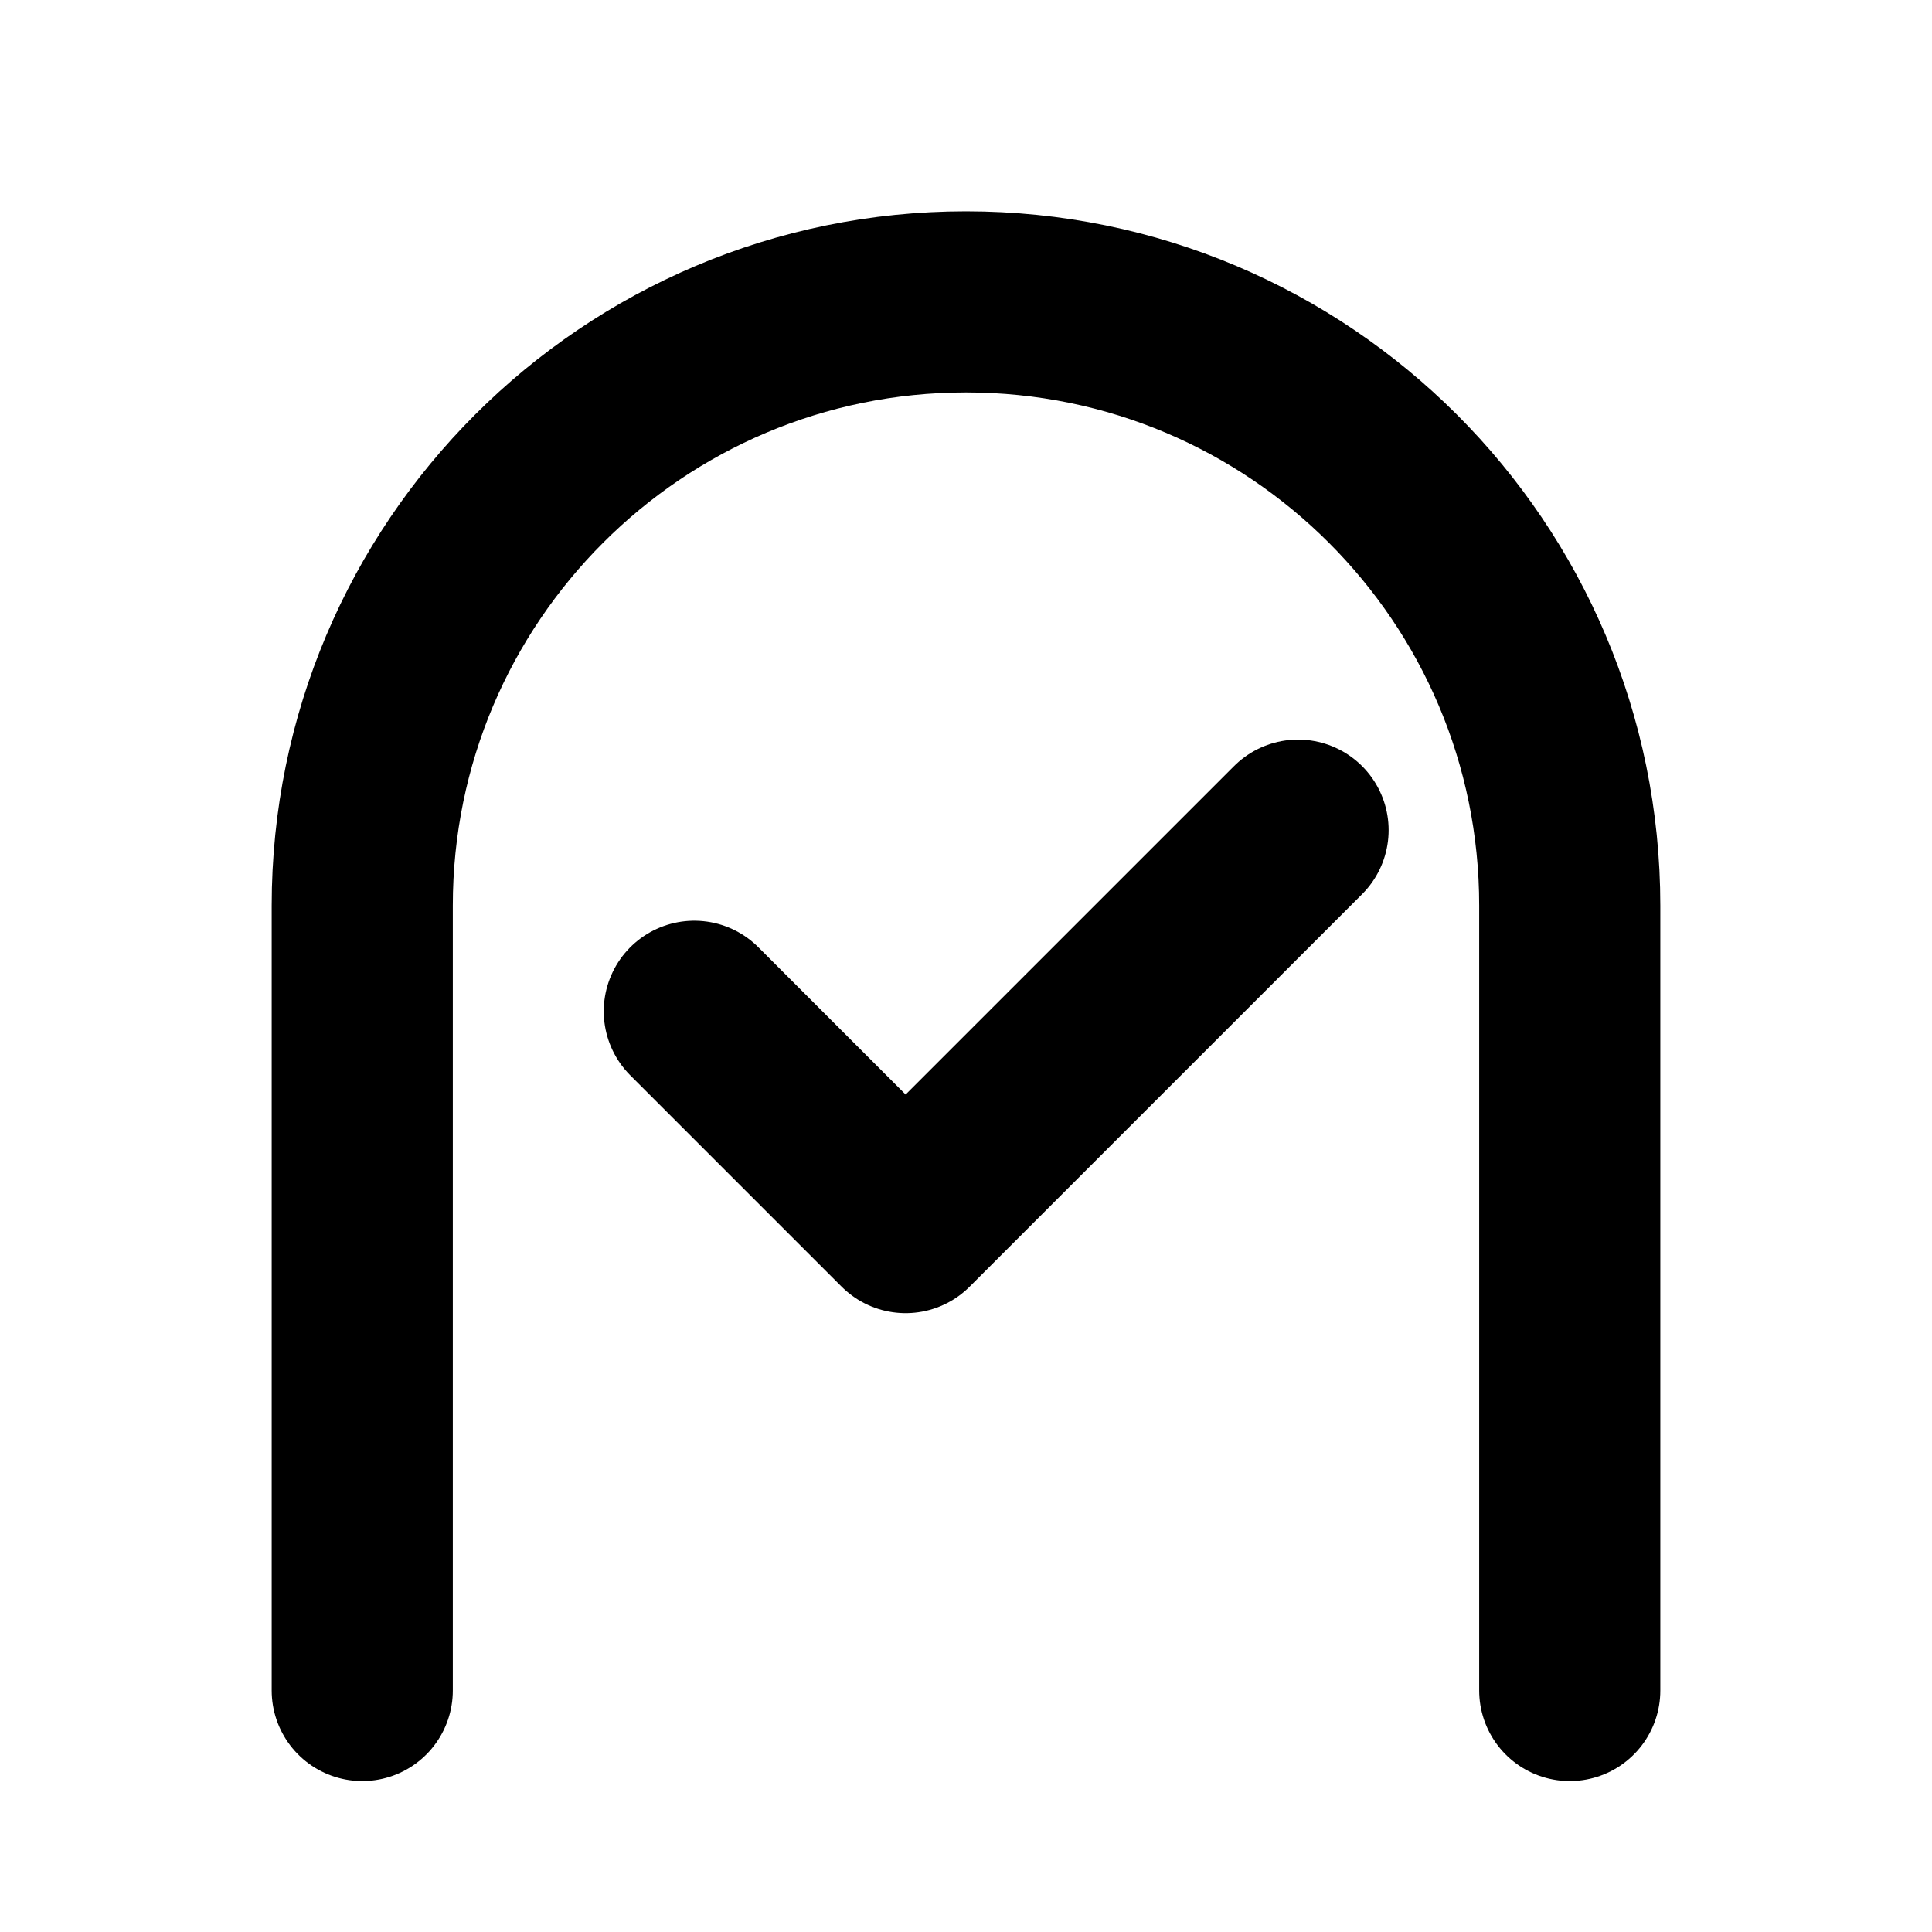
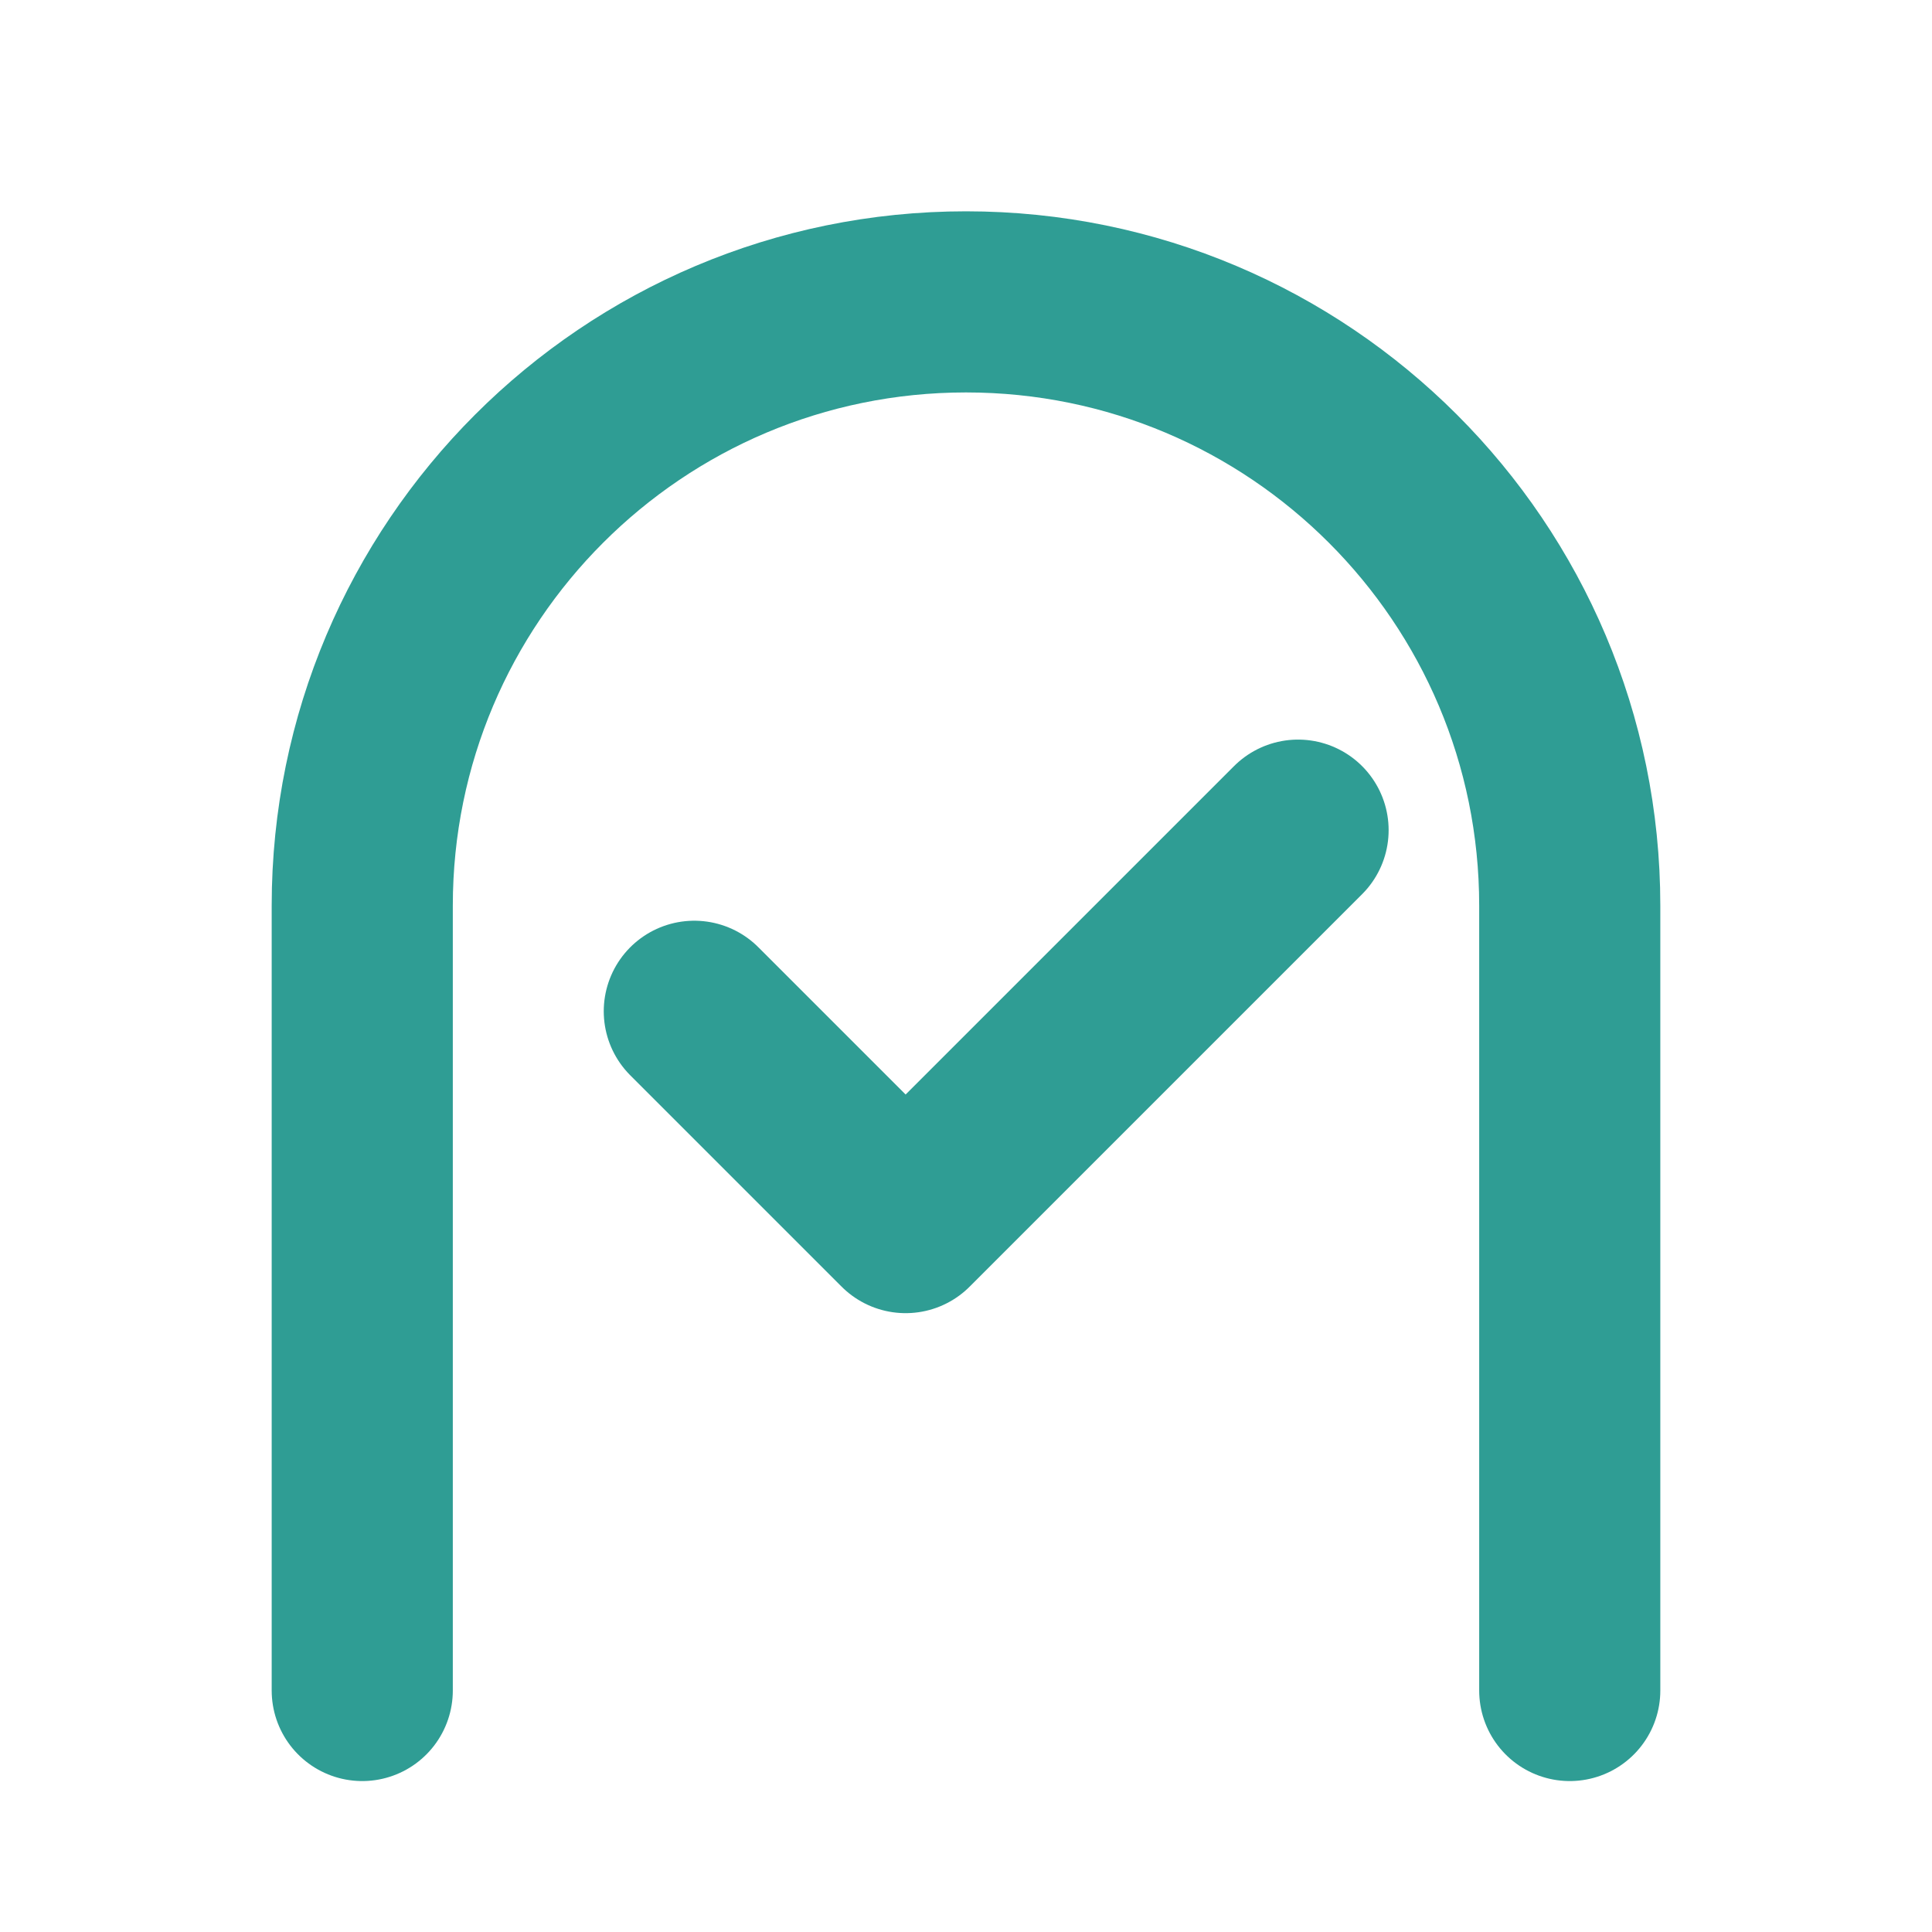
<svg xmlns="http://www.w3.org/2000/svg" viewBox="0 0 64 64" fill="none" role="img" aria-label="kong-gateway">
-   <path d="M12 56V30a20 20 0 0 1 40 0v26" stroke="currentColor" stroke-width="6" stroke-linecap="round" />
-   <path d="M23 33.5 30 40.5 43 27.5" stroke="currentColor" stroke-width="6" stroke-linecap="round" stroke-linejoin="round" />
+   <path d="M12 56V30a20 20 0 0 1 40 0v26" stroke="#2f9d94" stroke-width="6" stroke-linecap="round" />
+   <path d="M23 33.5 30 40.5 43 27.5" stroke="#2f9d94" stroke-width="6" stroke-linecap="round" stroke-linejoin="round" />
</svg>
